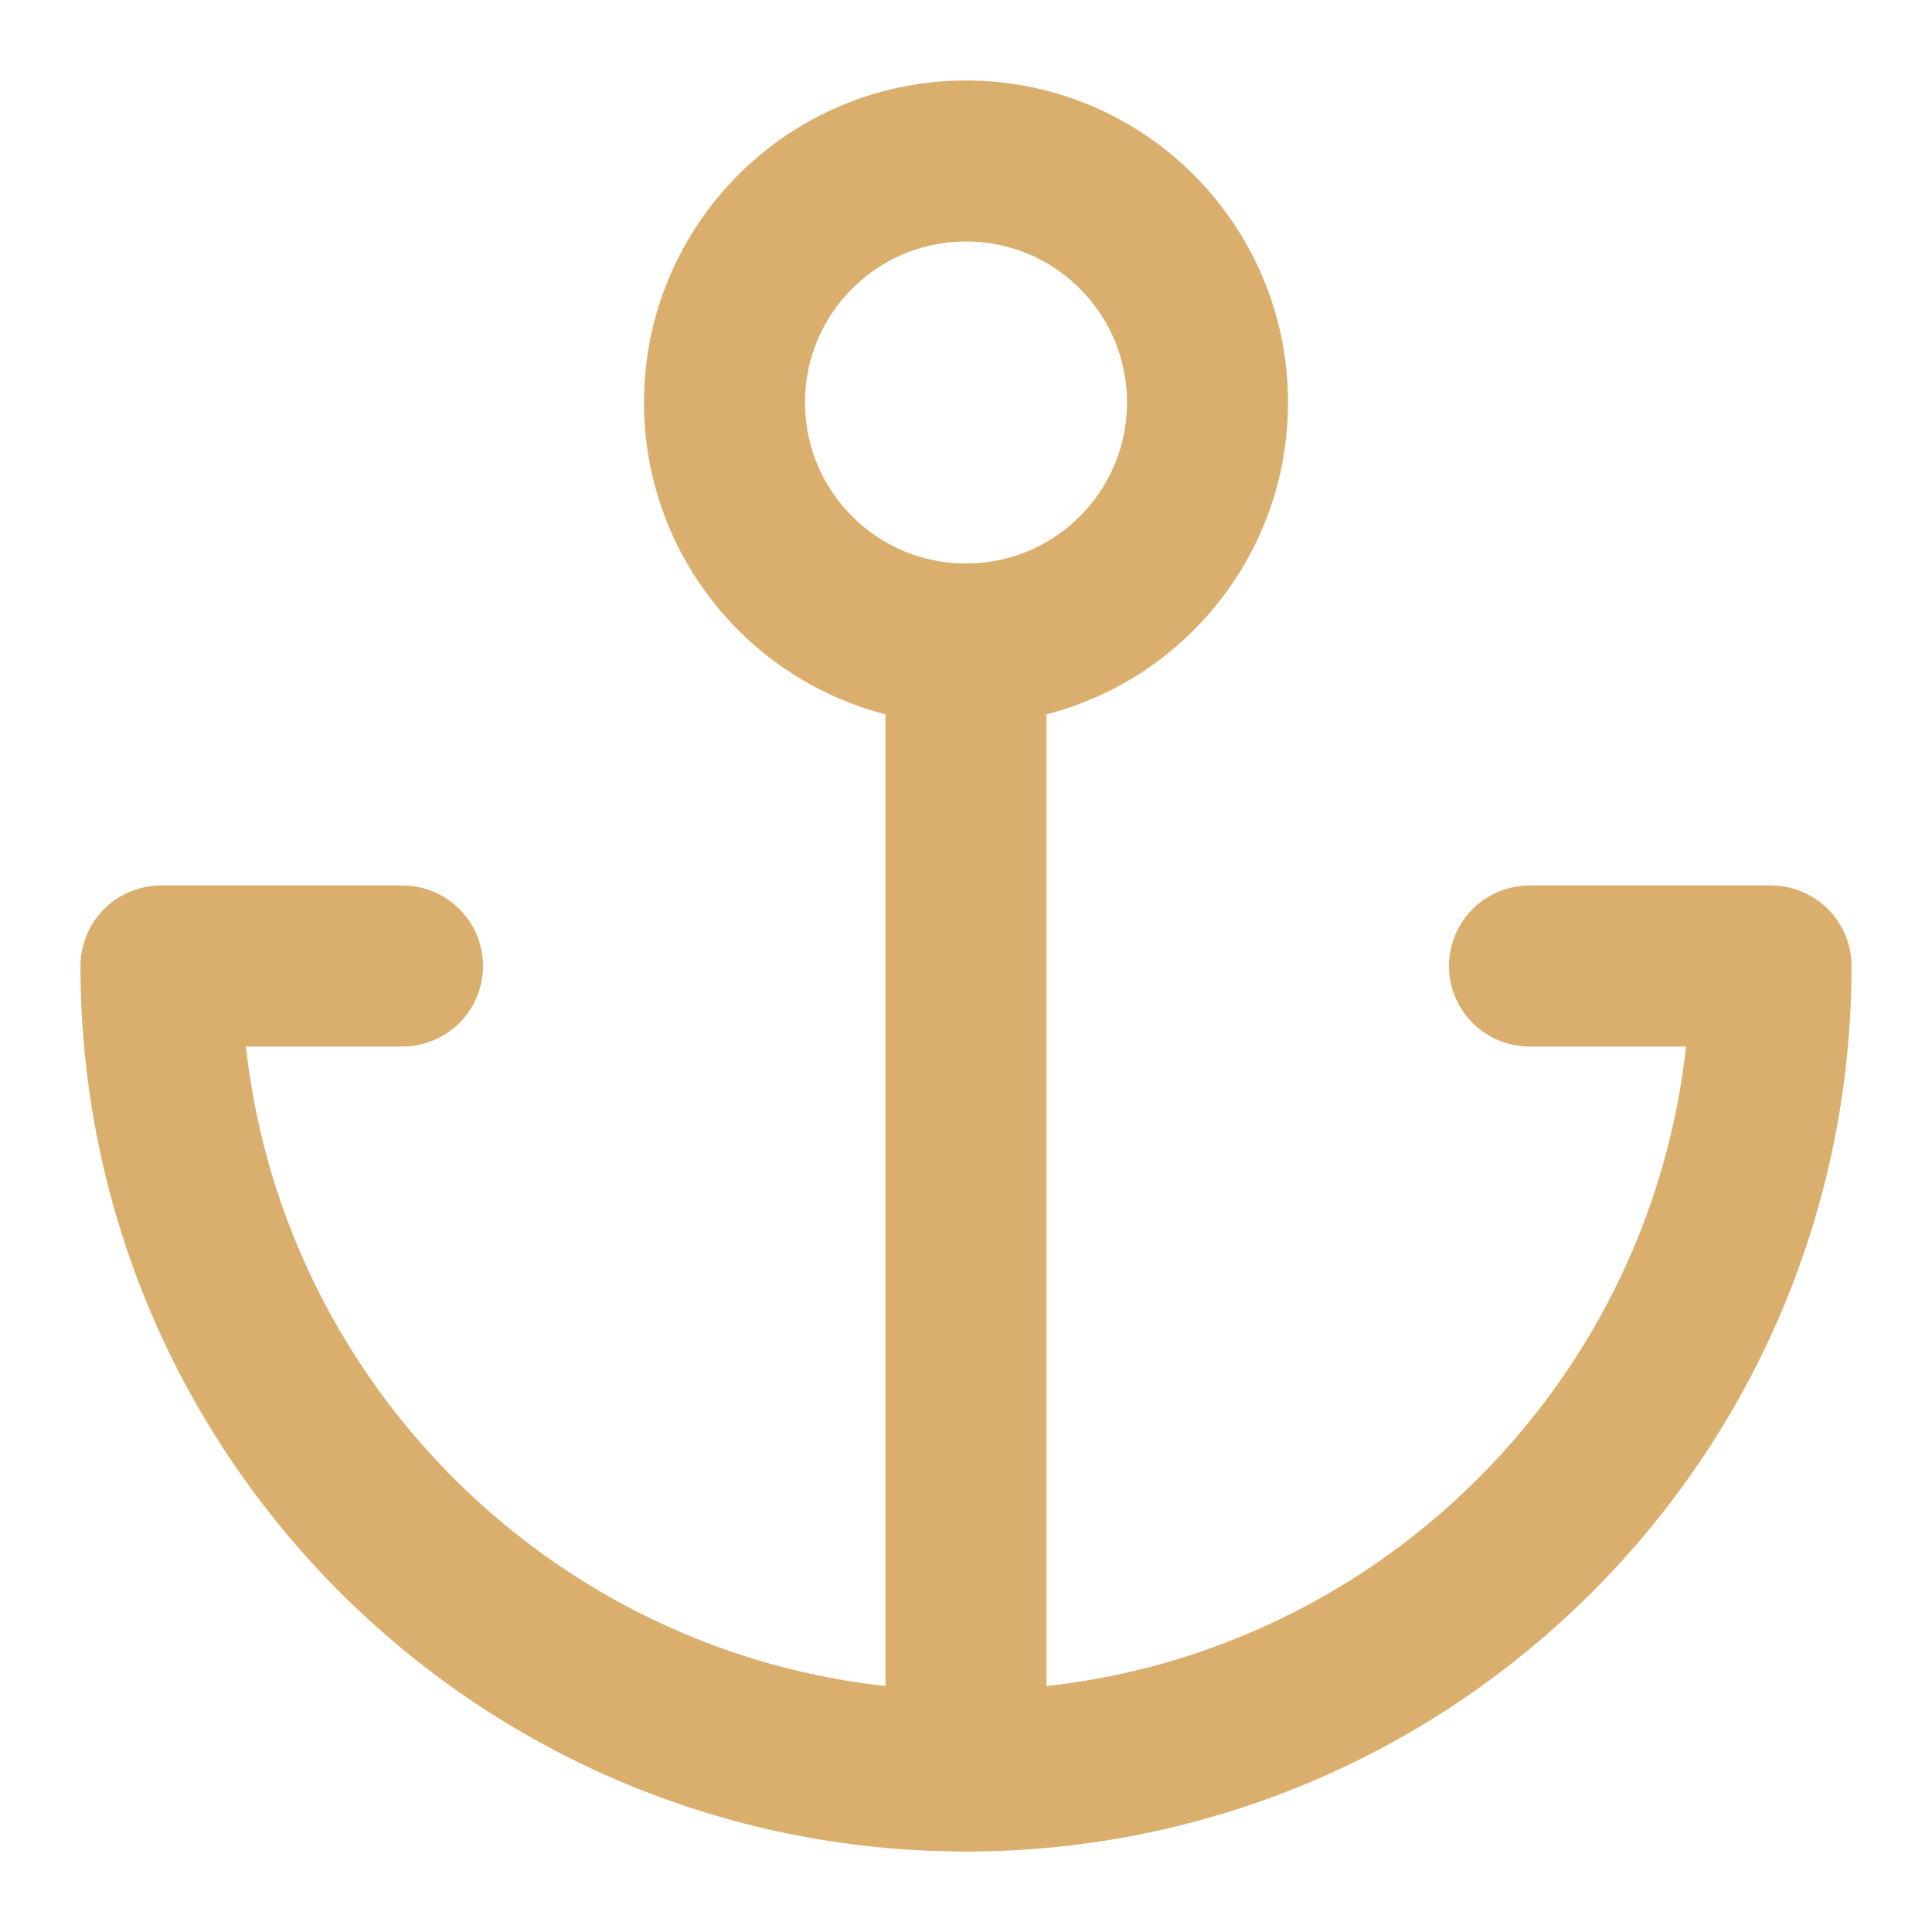
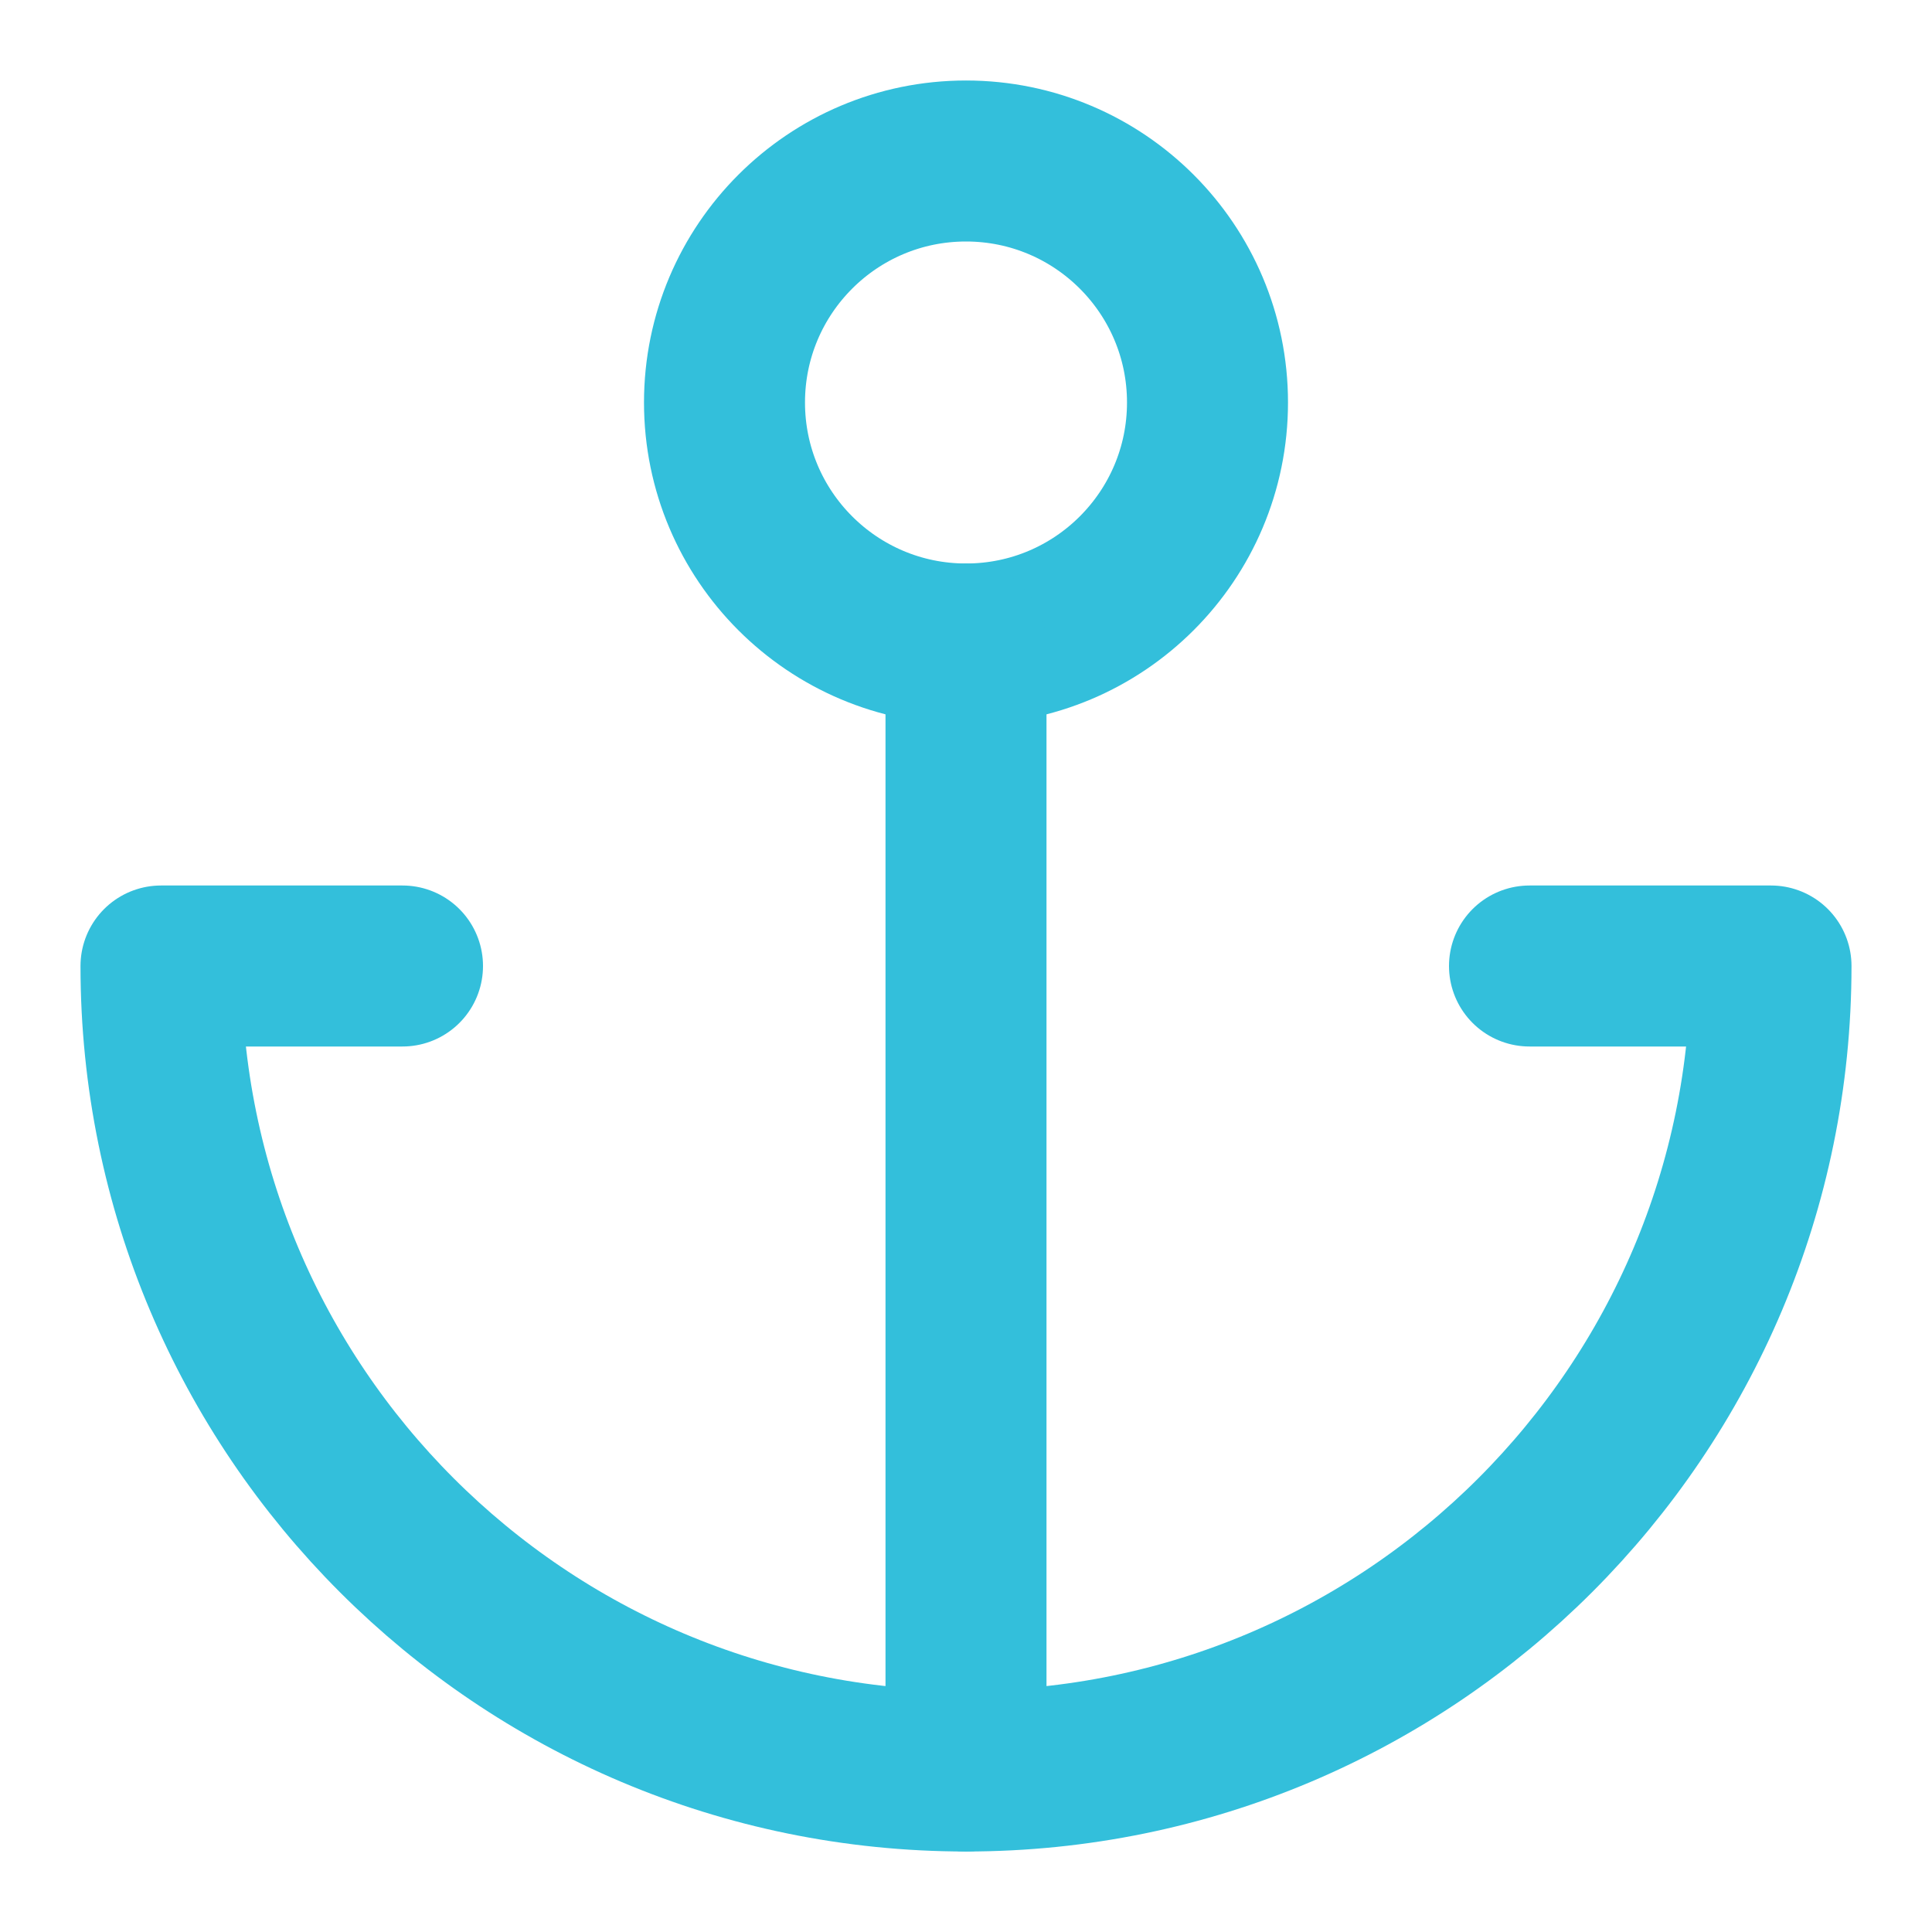
- <svg xmlns="http://www.w3.org/2000/svg" width="24" height="24" viewBox="0 0 24 24" fill="none" stroke="#daae6d" stroke-width="2" stroke-linecap="round" stroke-linejoin="round" class="feather feather-anchor">
+ <svg xmlns="http://www.w3.org/2000/svg" width="24" height="24" viewBox="0 0 24 24" fill="none" stroke="#33bfdb" stroke-width="2" stroke-linecap="round" stroke-linejoin="round" class="feather feather-anchor">
  <circle cx="12" cy="5" r="3" />
  <line x1="12" y1="22" x2="12" y2="8" />
  <path d="M5 12H2a10 10 0 0 0 20 0h-3" />
</svg>
